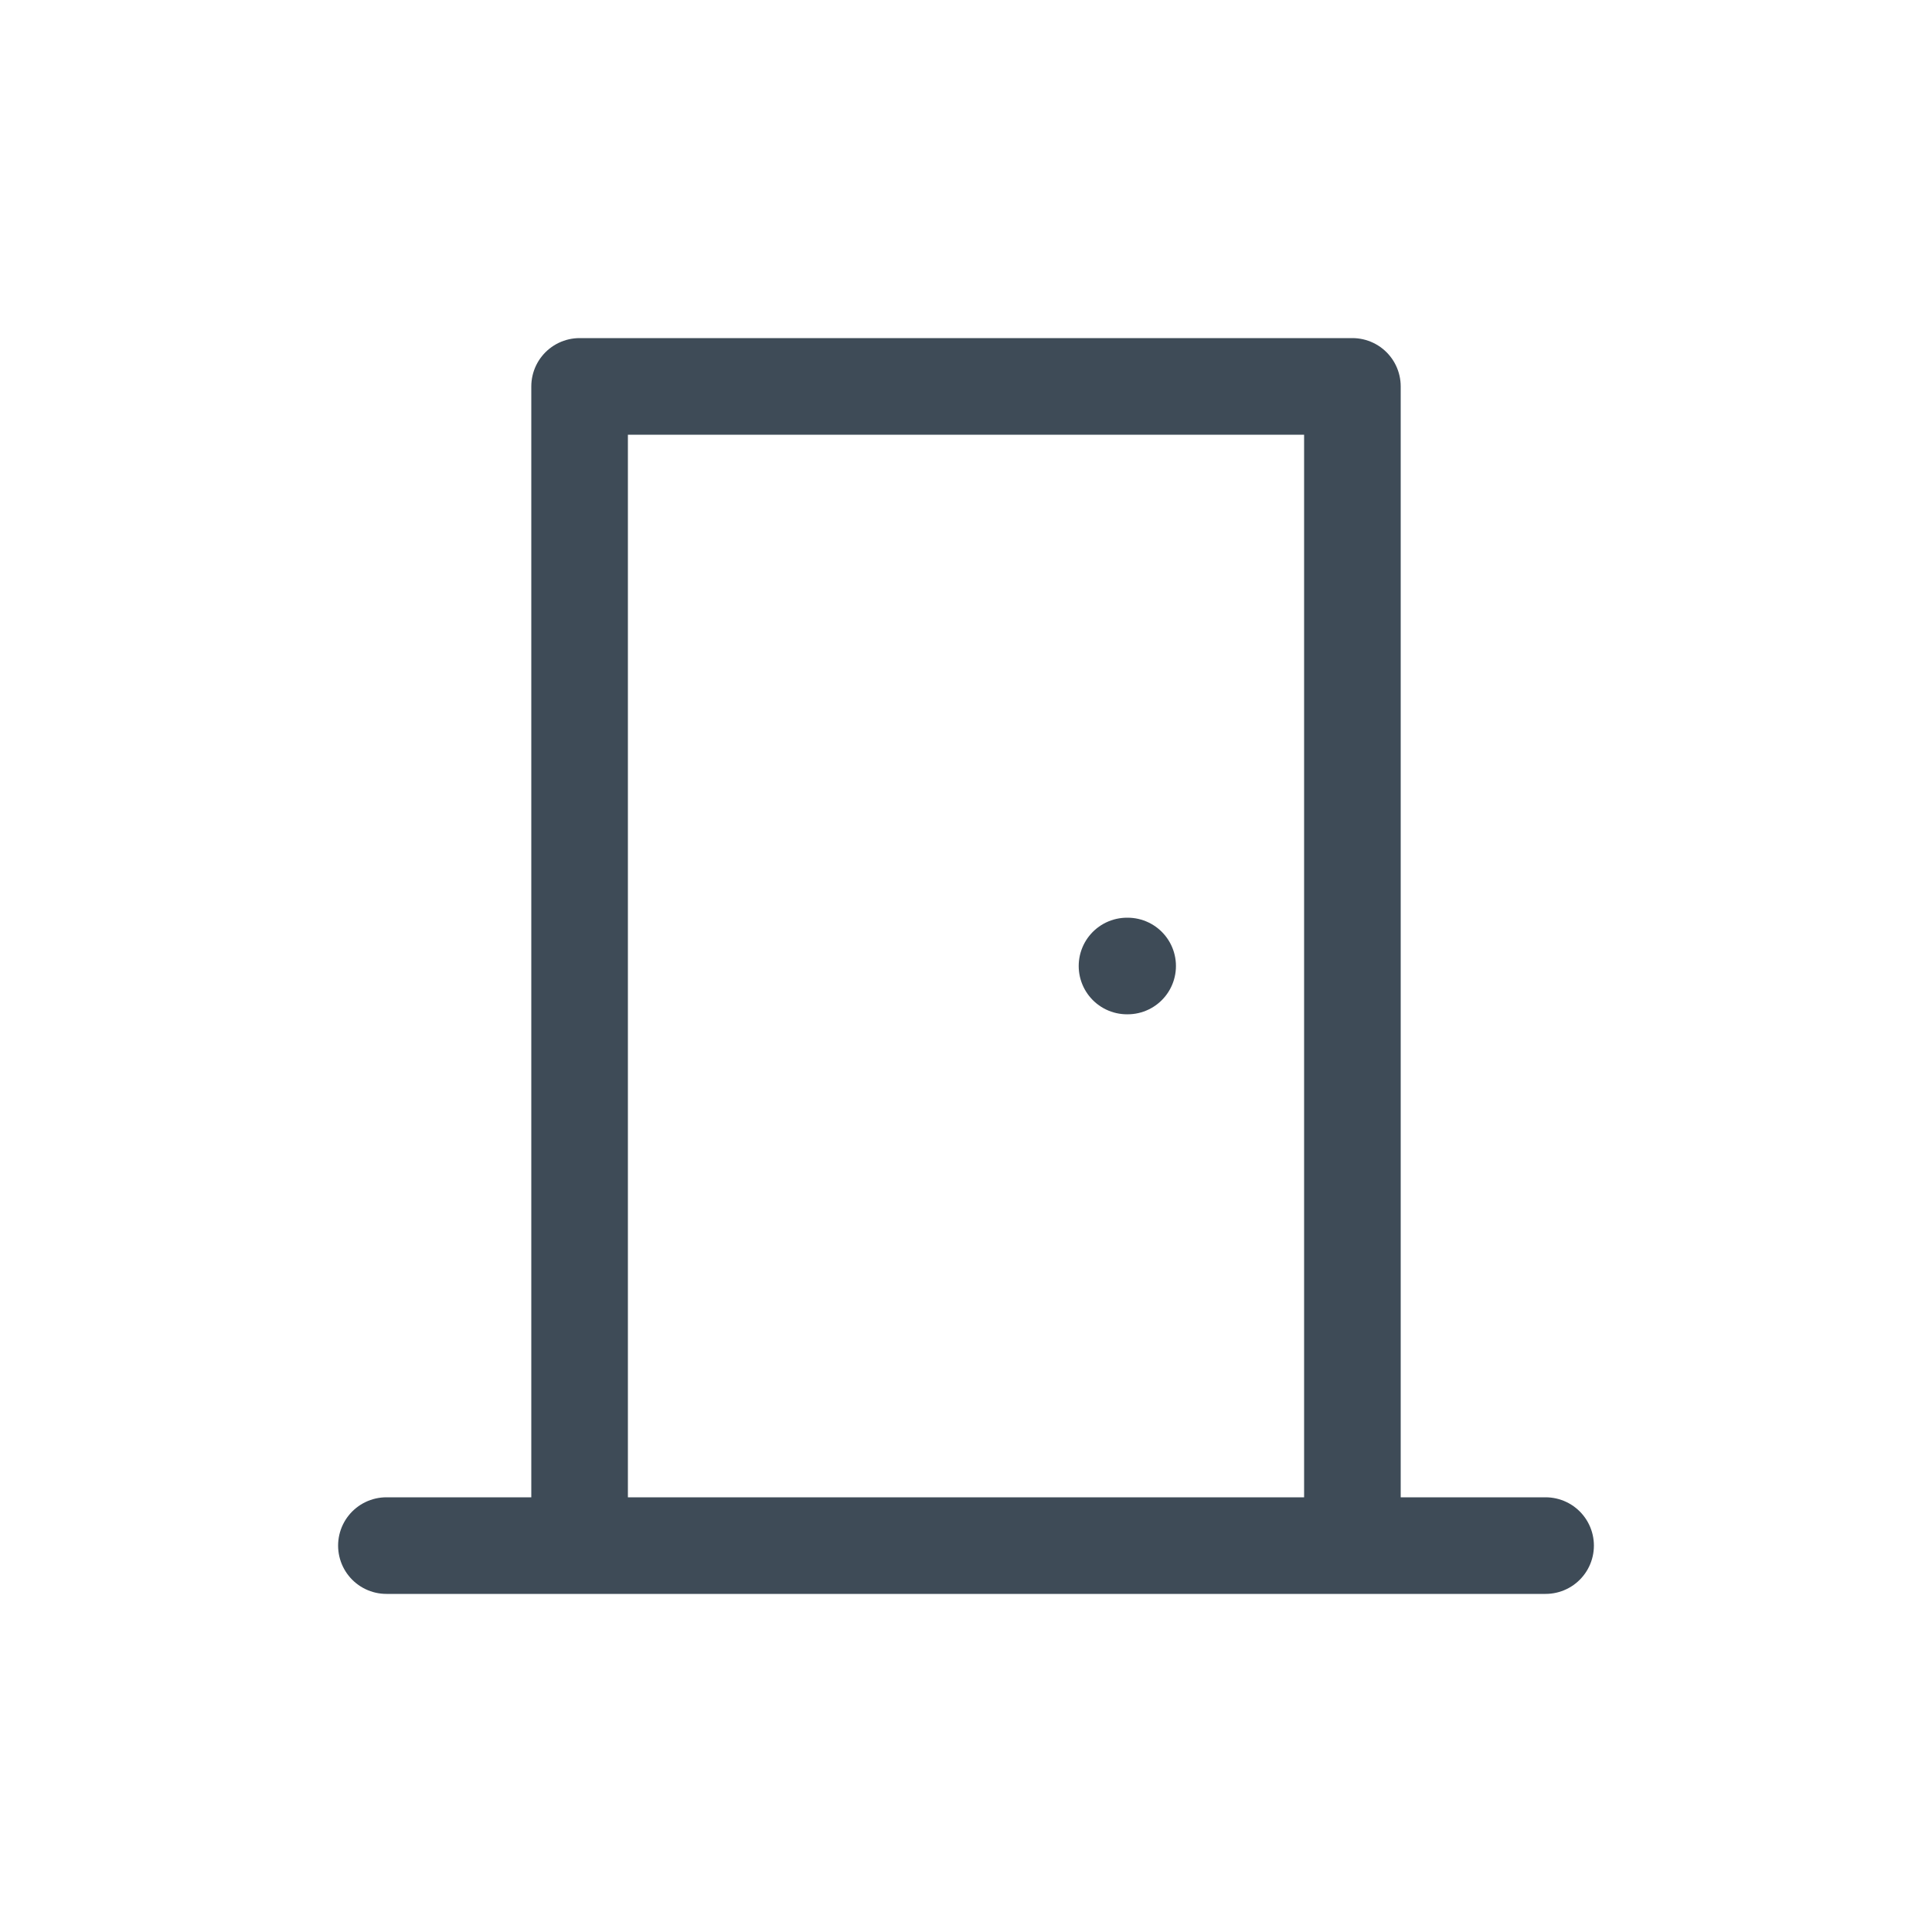
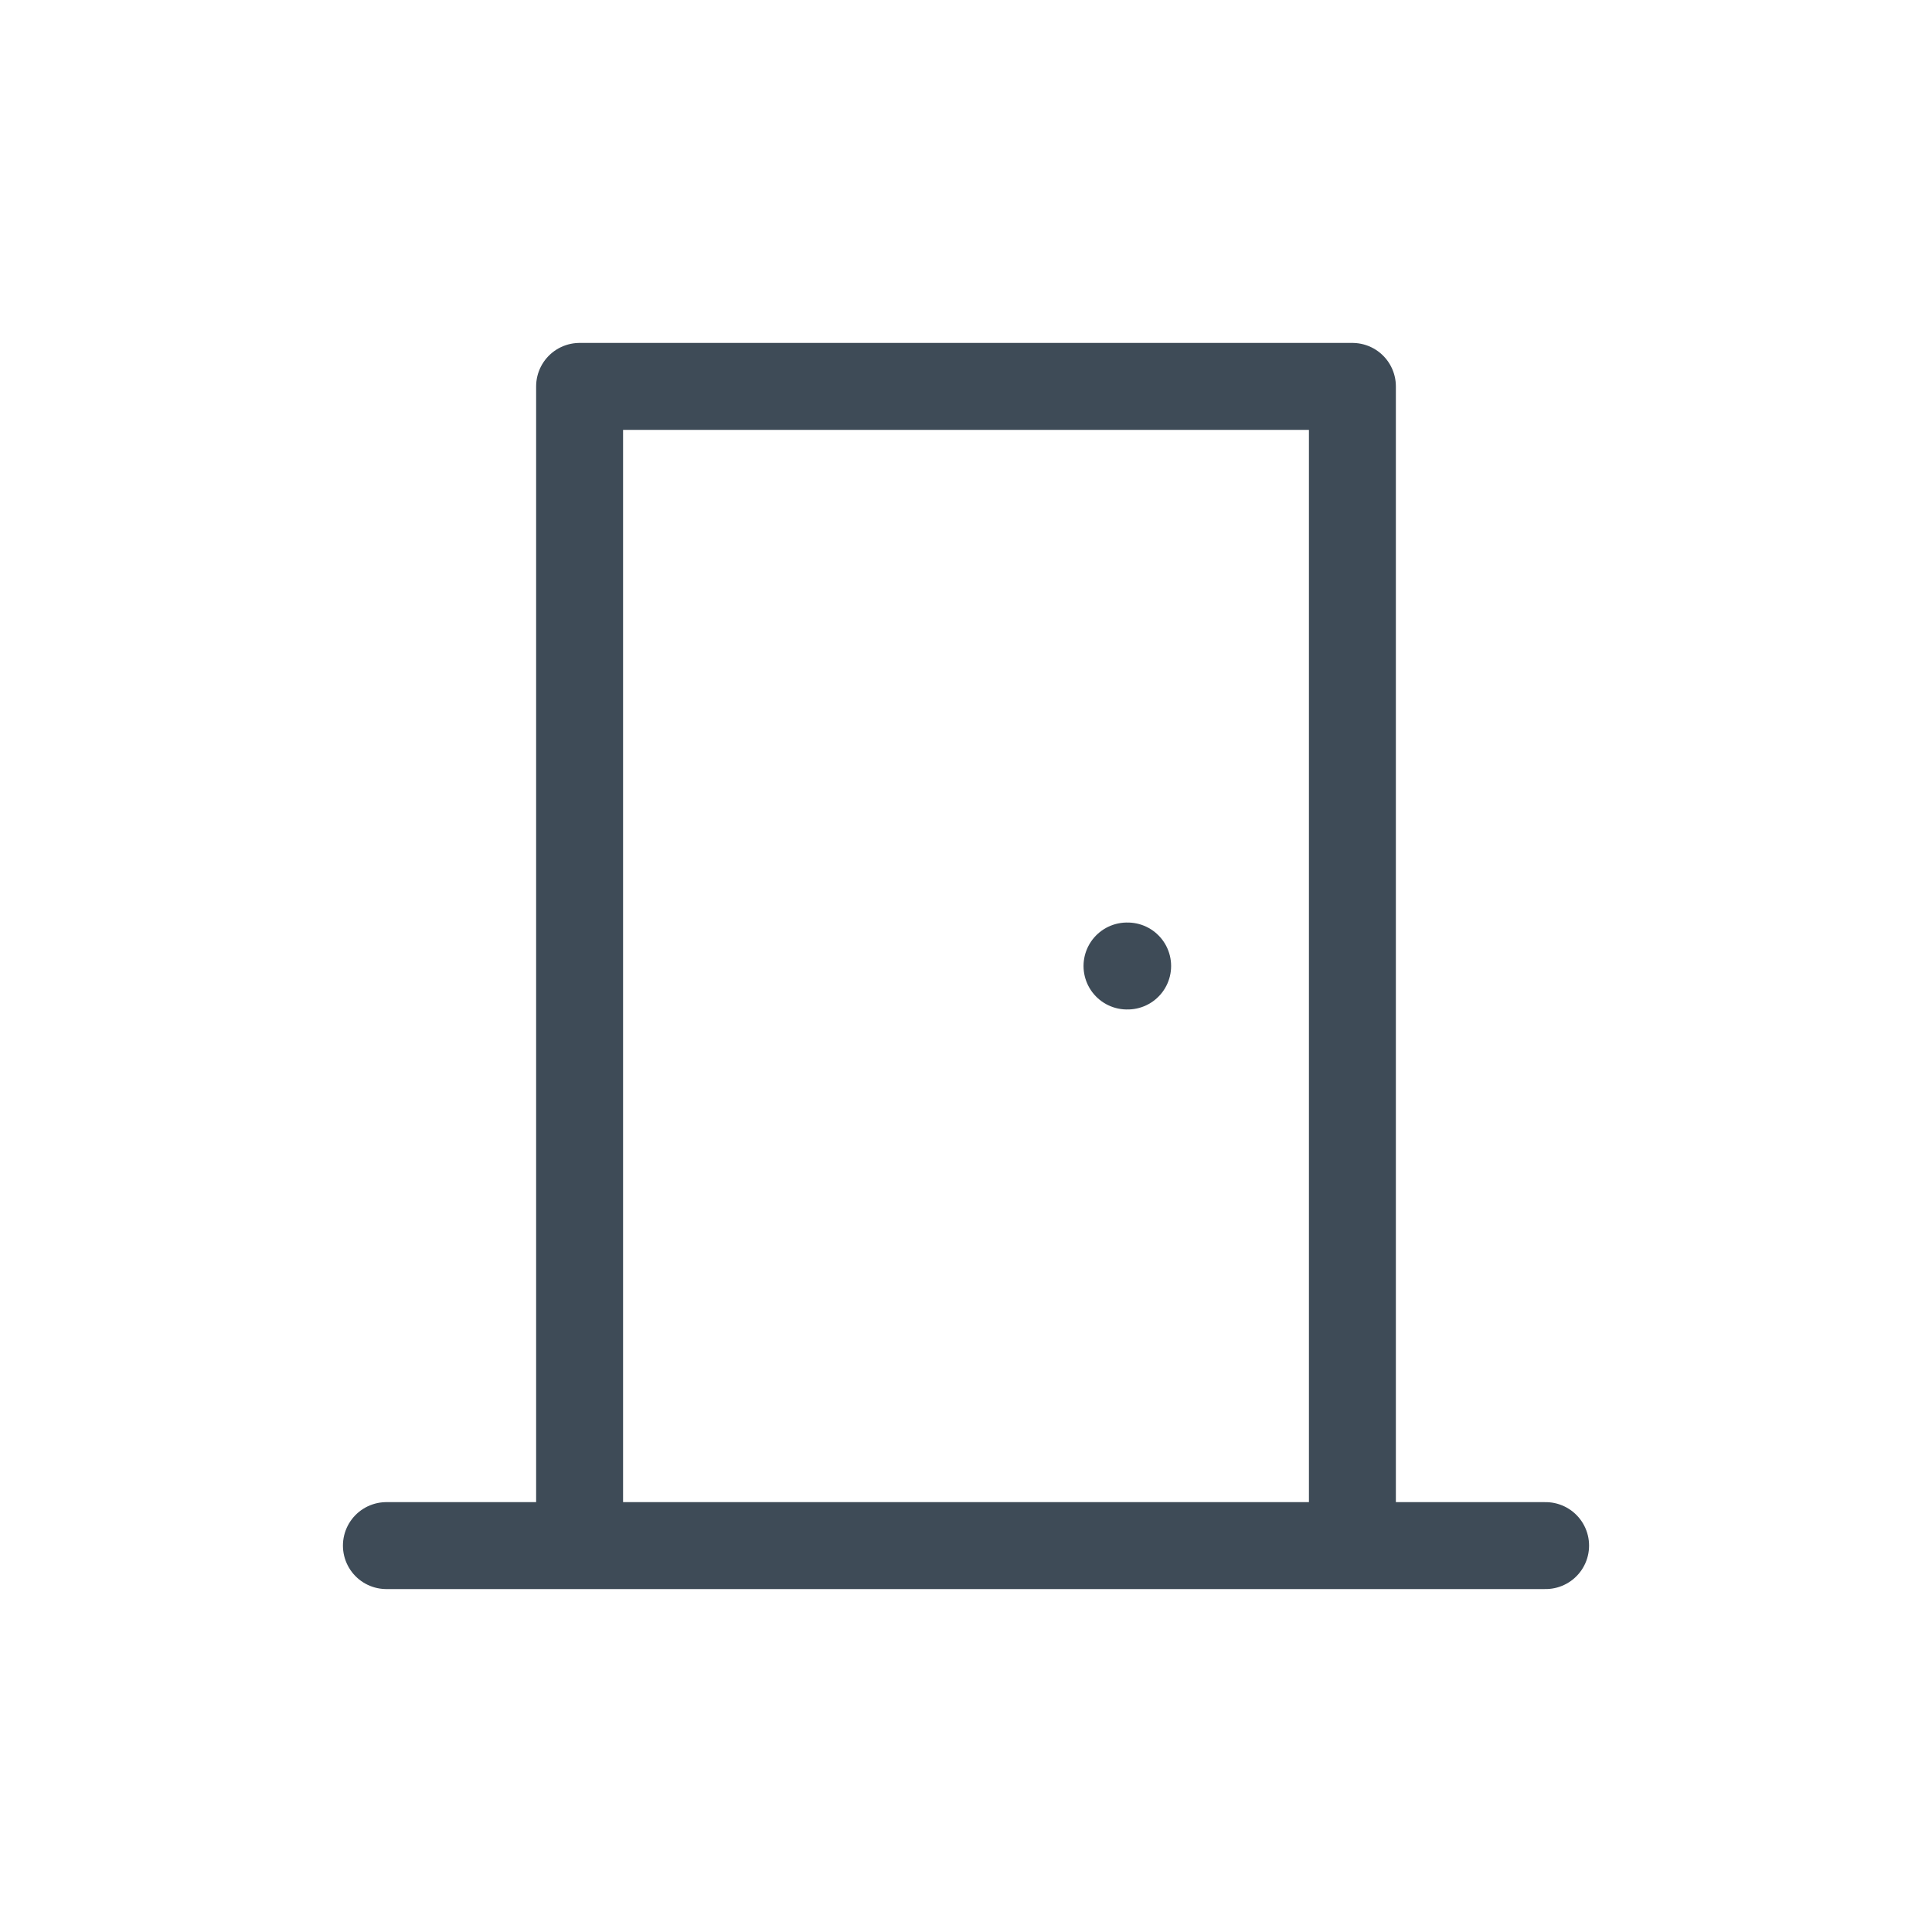
<svg xmlns="http://www.w3.org/2000/svg" viewBox="0 0 24 24" width="24" height="24">
-   <path d="M6 21V3h12v18M3 21h18M14.5 12h.01" transform="translate(2.4 2.4) scale(.8)" fill="none" stroke="#3E4B57" stroke-width="1.5" stroke-linecap="round" stroke-linejoin="round" />
+   <path d="M6 21V3h12v18M3 21h18M14.5 12h.01" transform="translate(2.4 2.4) scale(.8)" fill="none" stroke="#3E4B57" stroke-width="1.35" stroke-linecap="round" stroke-linejoin="round" />
</svg>
